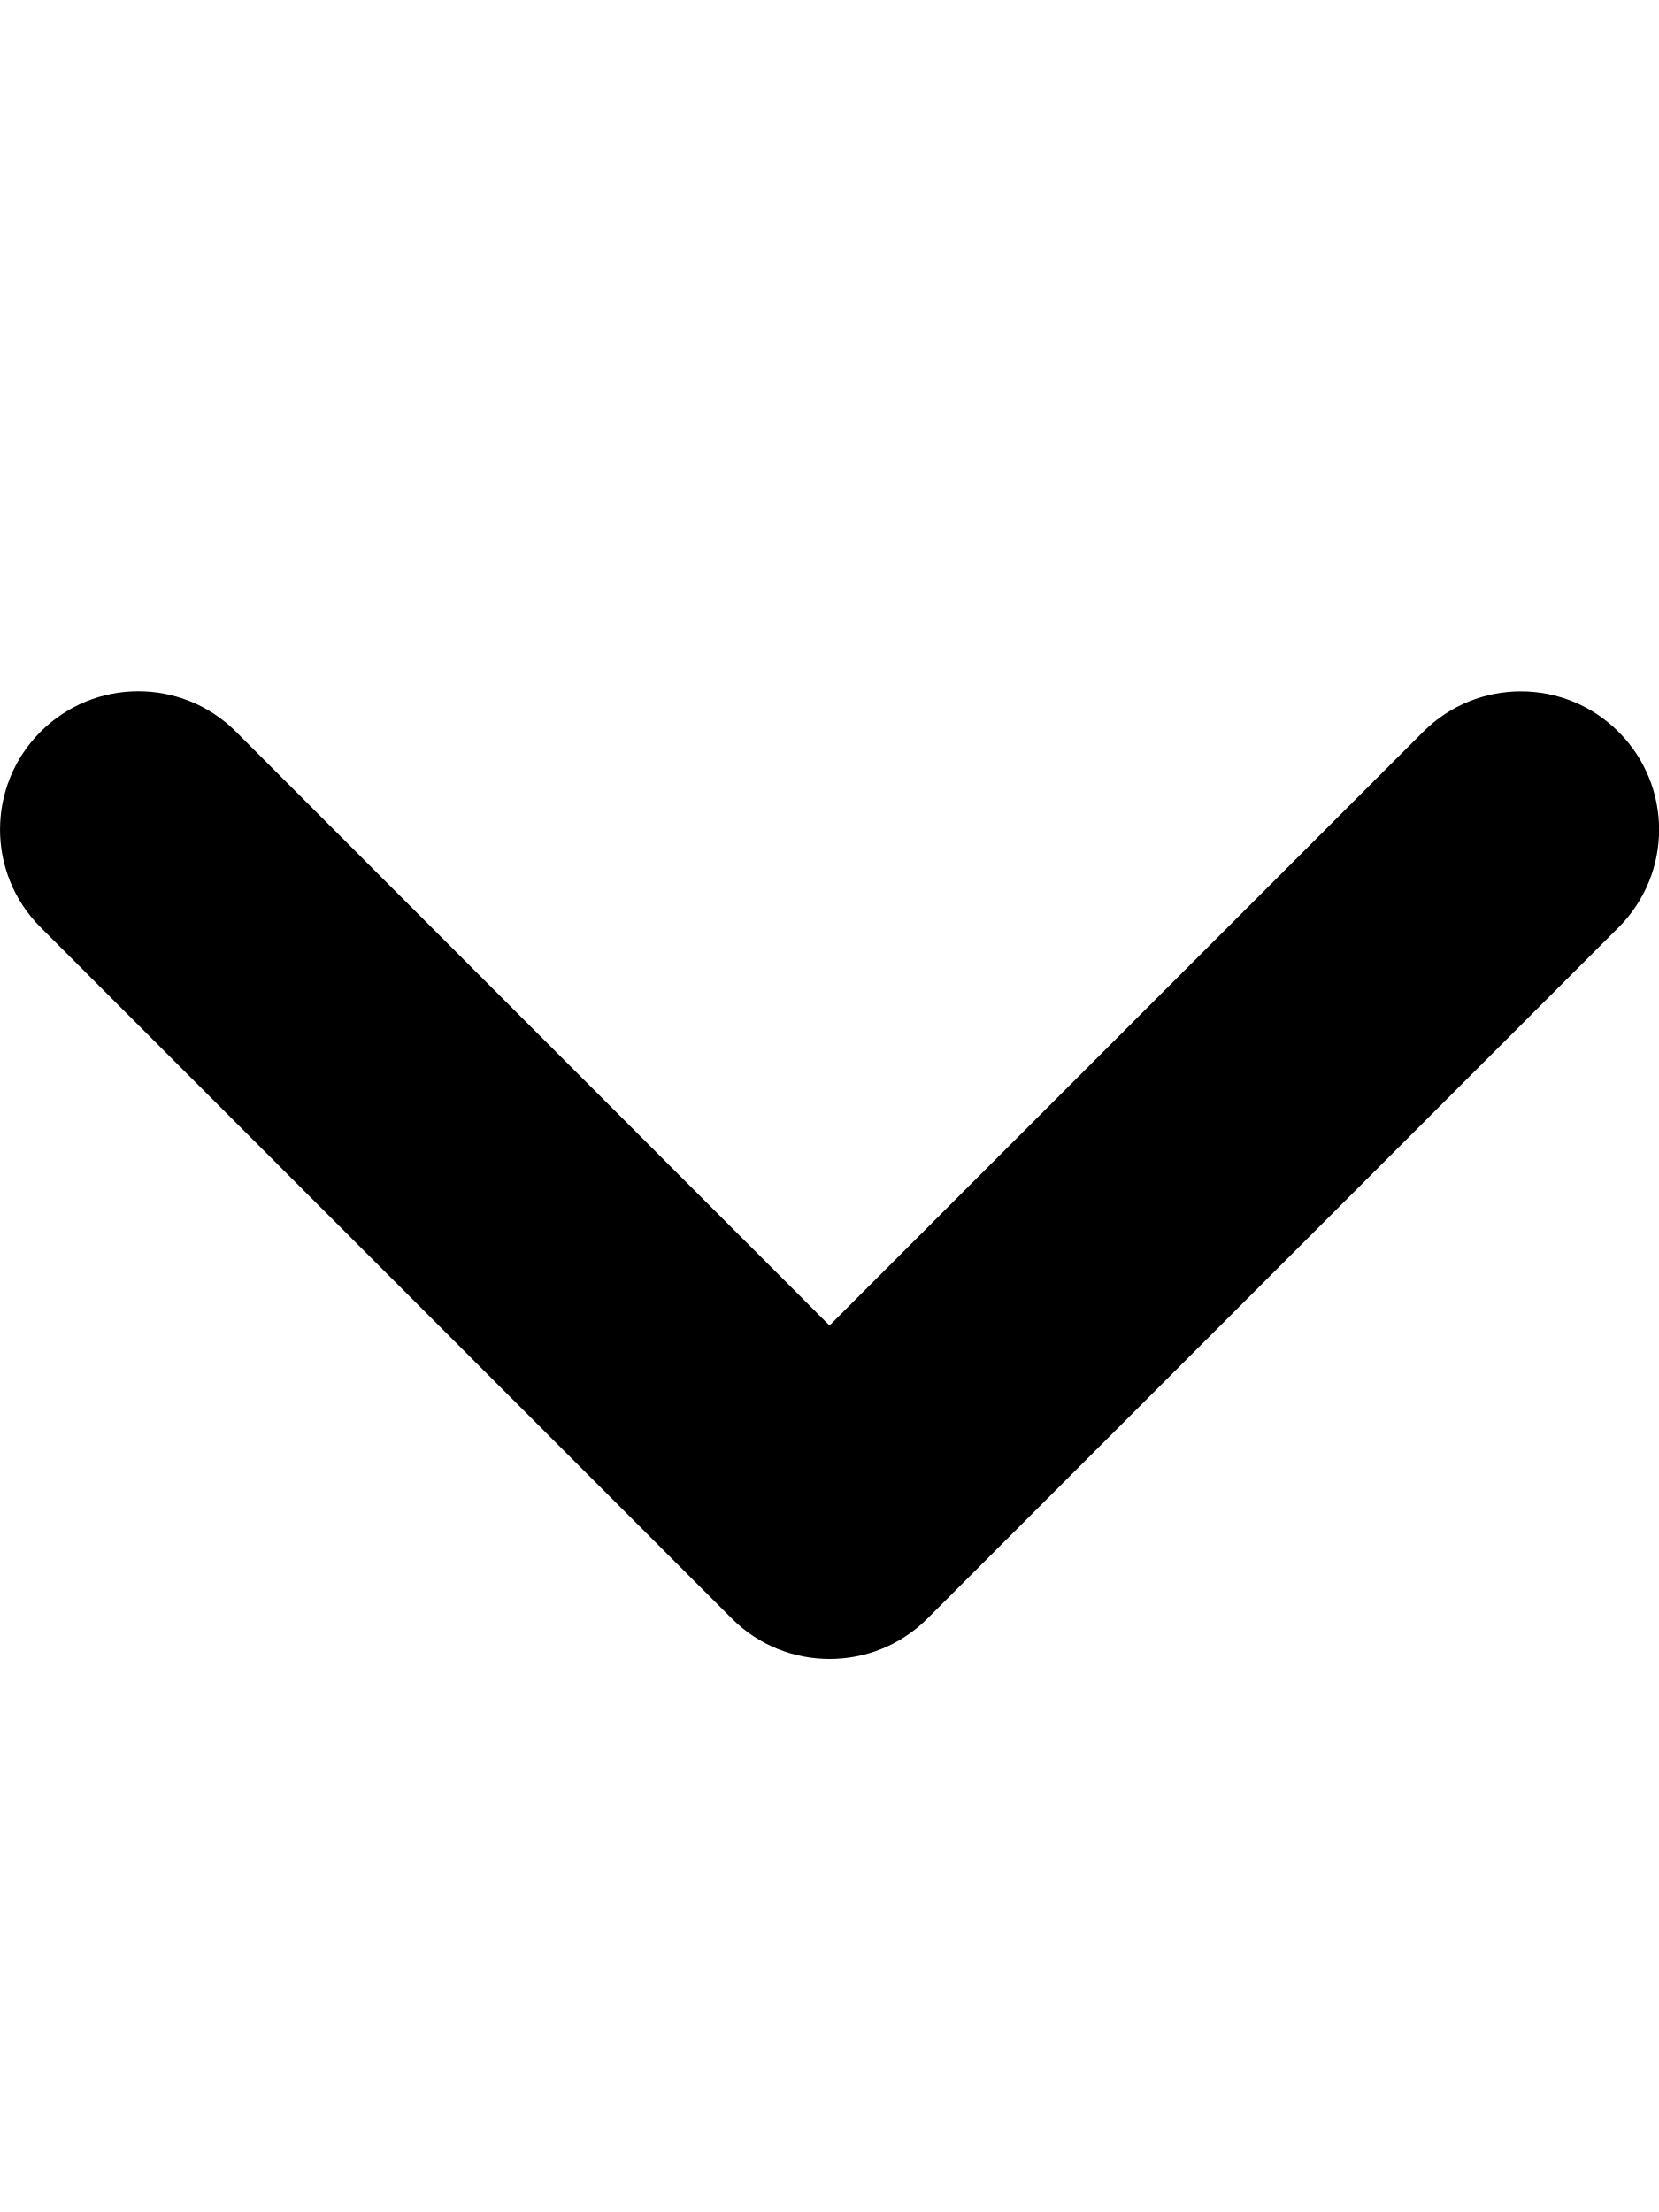
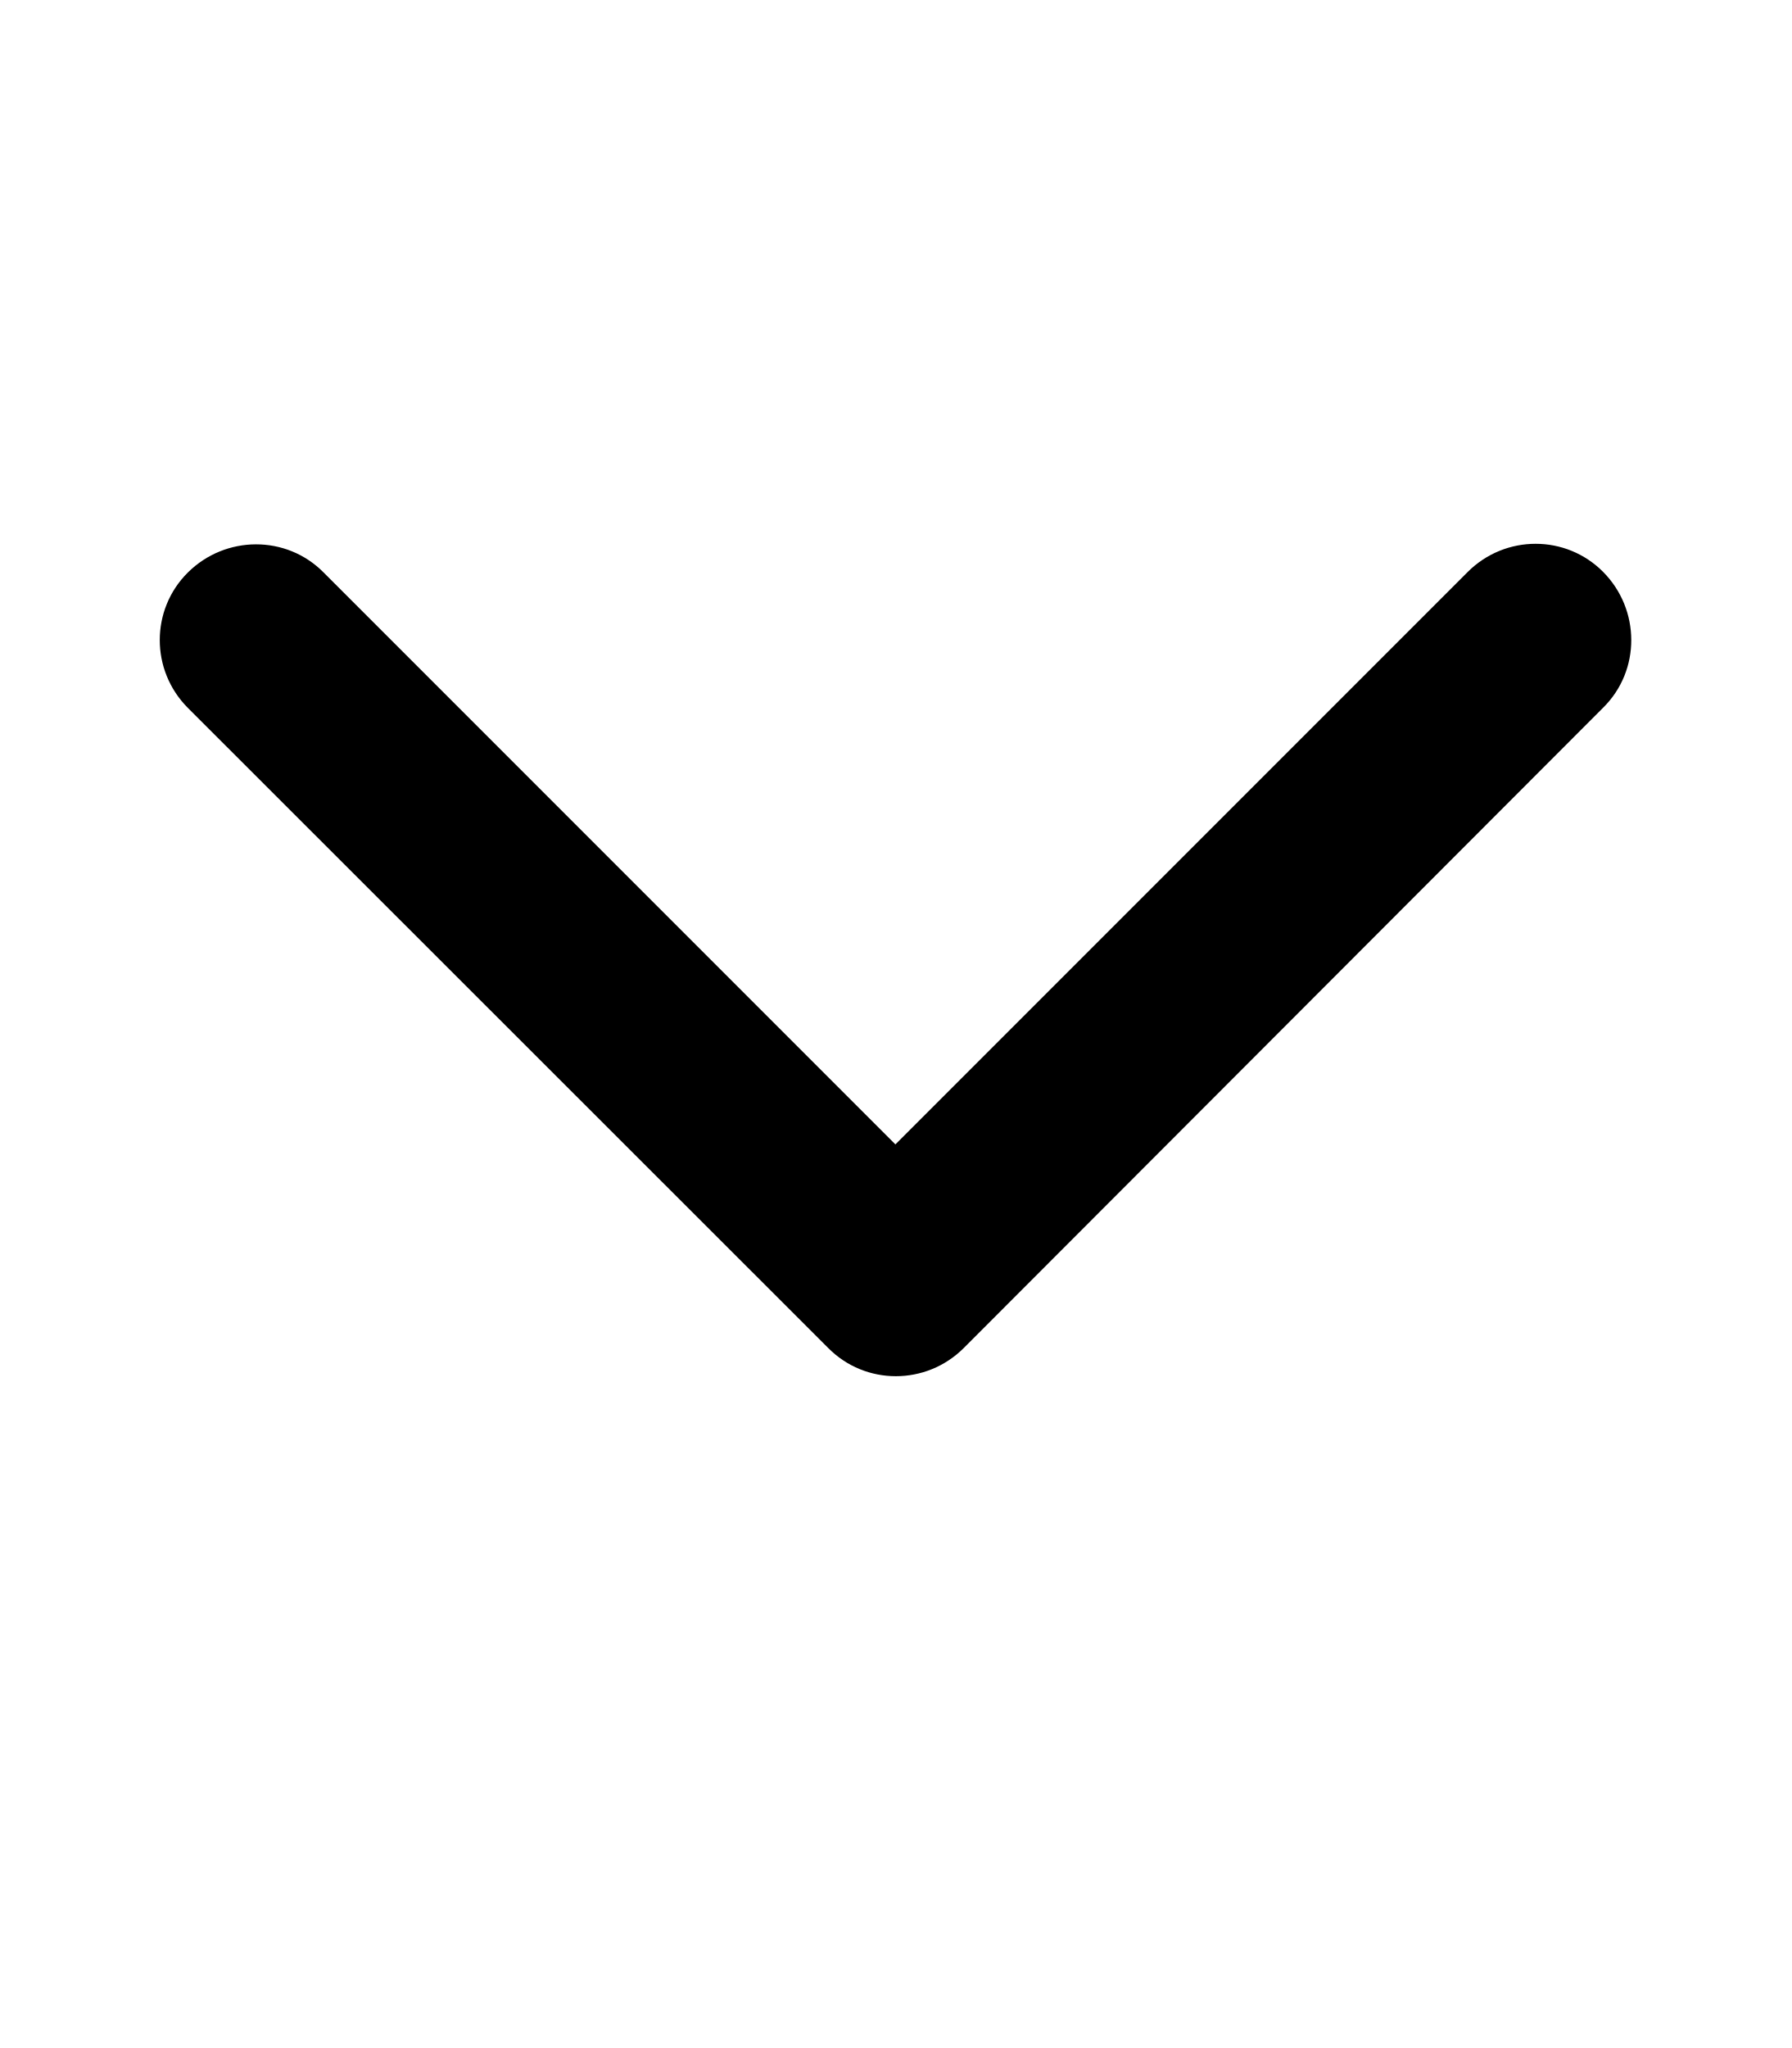
- <svg xmlns="http://www.w3.org/2000/svg" viewBox="0 0 384 512">
-   <path d="M192 384c-8.188 0-16.38-3.125-22.62-9.375l-160-160c-12.5-12.5-12.5-32.75 0-45.25s32.75-12.5 45.25 0L192 306.8l137.4-137.4c12.5-12.5 32.75-12.5 45.25 0s12.5 32.75 0 45.25l-160 160C208.4 380.9 200.2 384 192 384z" />
+ <svg xmlns="http://www.w3.org/2000/svg" viewBox="0 0 448 512">
+   <path d="M241 337c-9.4 9.4-24.6 9.4-33.9 0L47 177c-9.4-9.4-9.4-24.6 0-33.9s24.6-9.4 33.9 0l143 143L367 143c9.4-9.4 24.6-9.4 33.9 0s9.4 24.6 0 33.9L241 337z" />
</svg>
